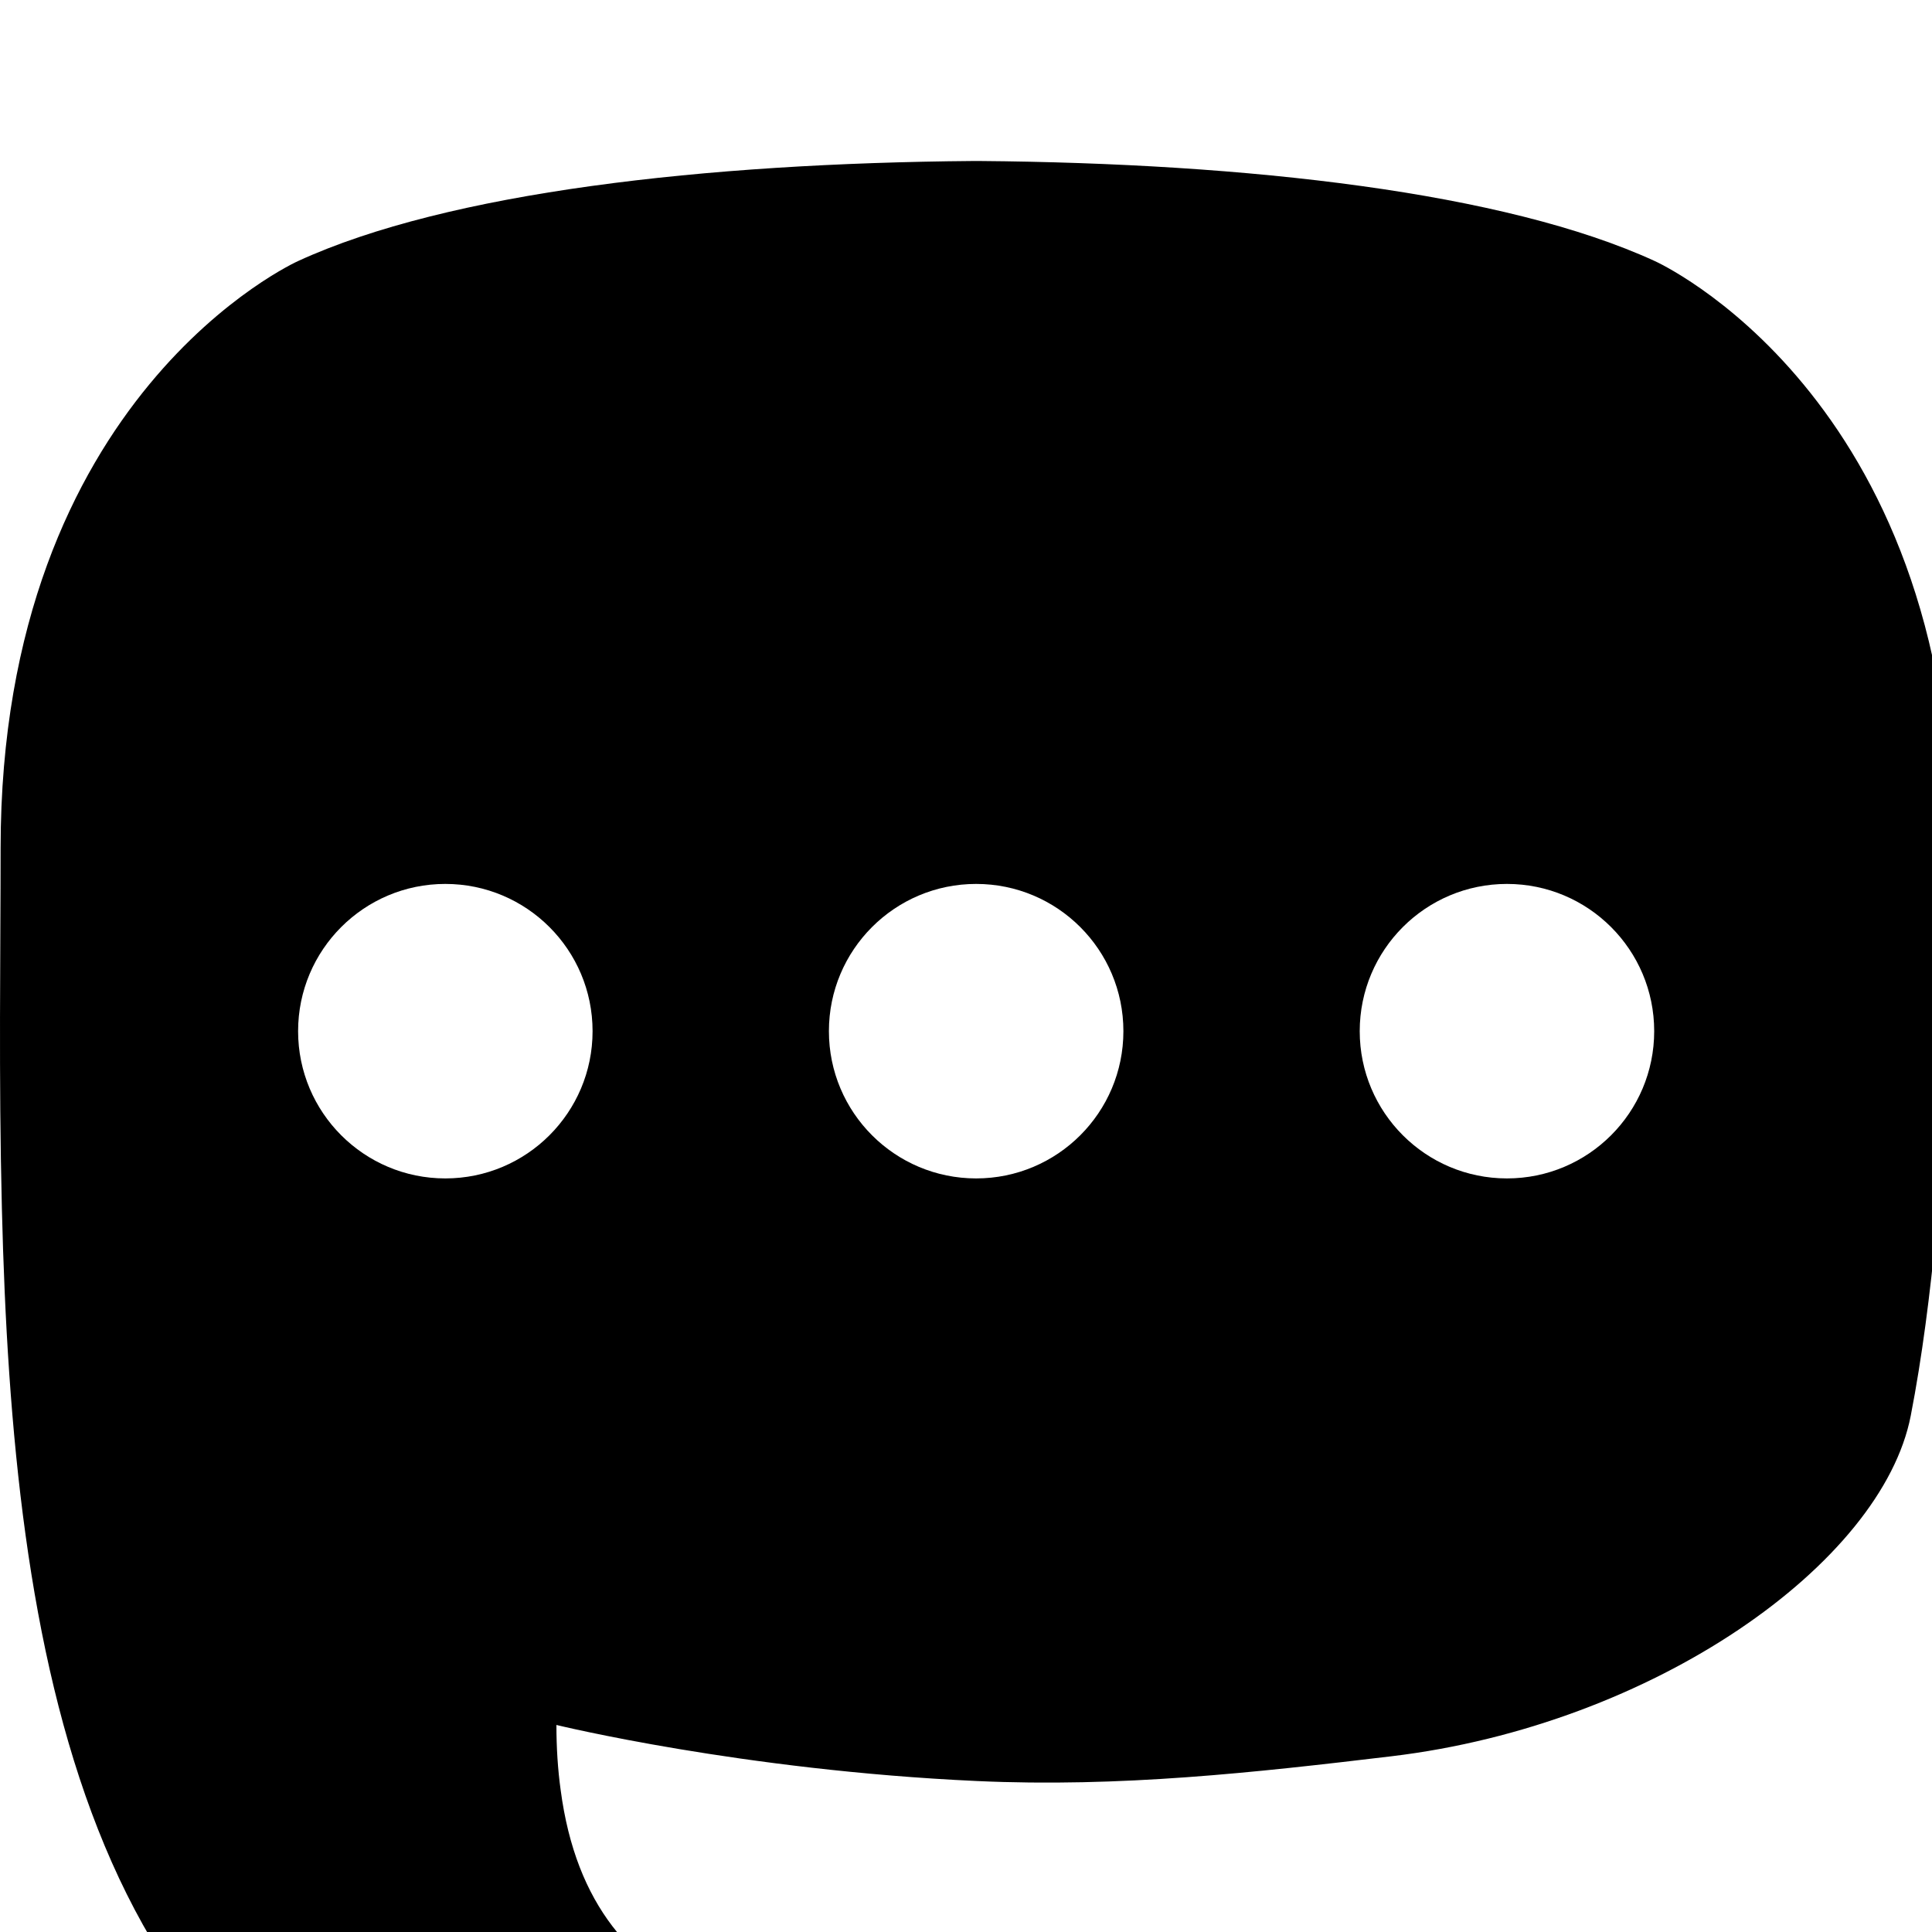
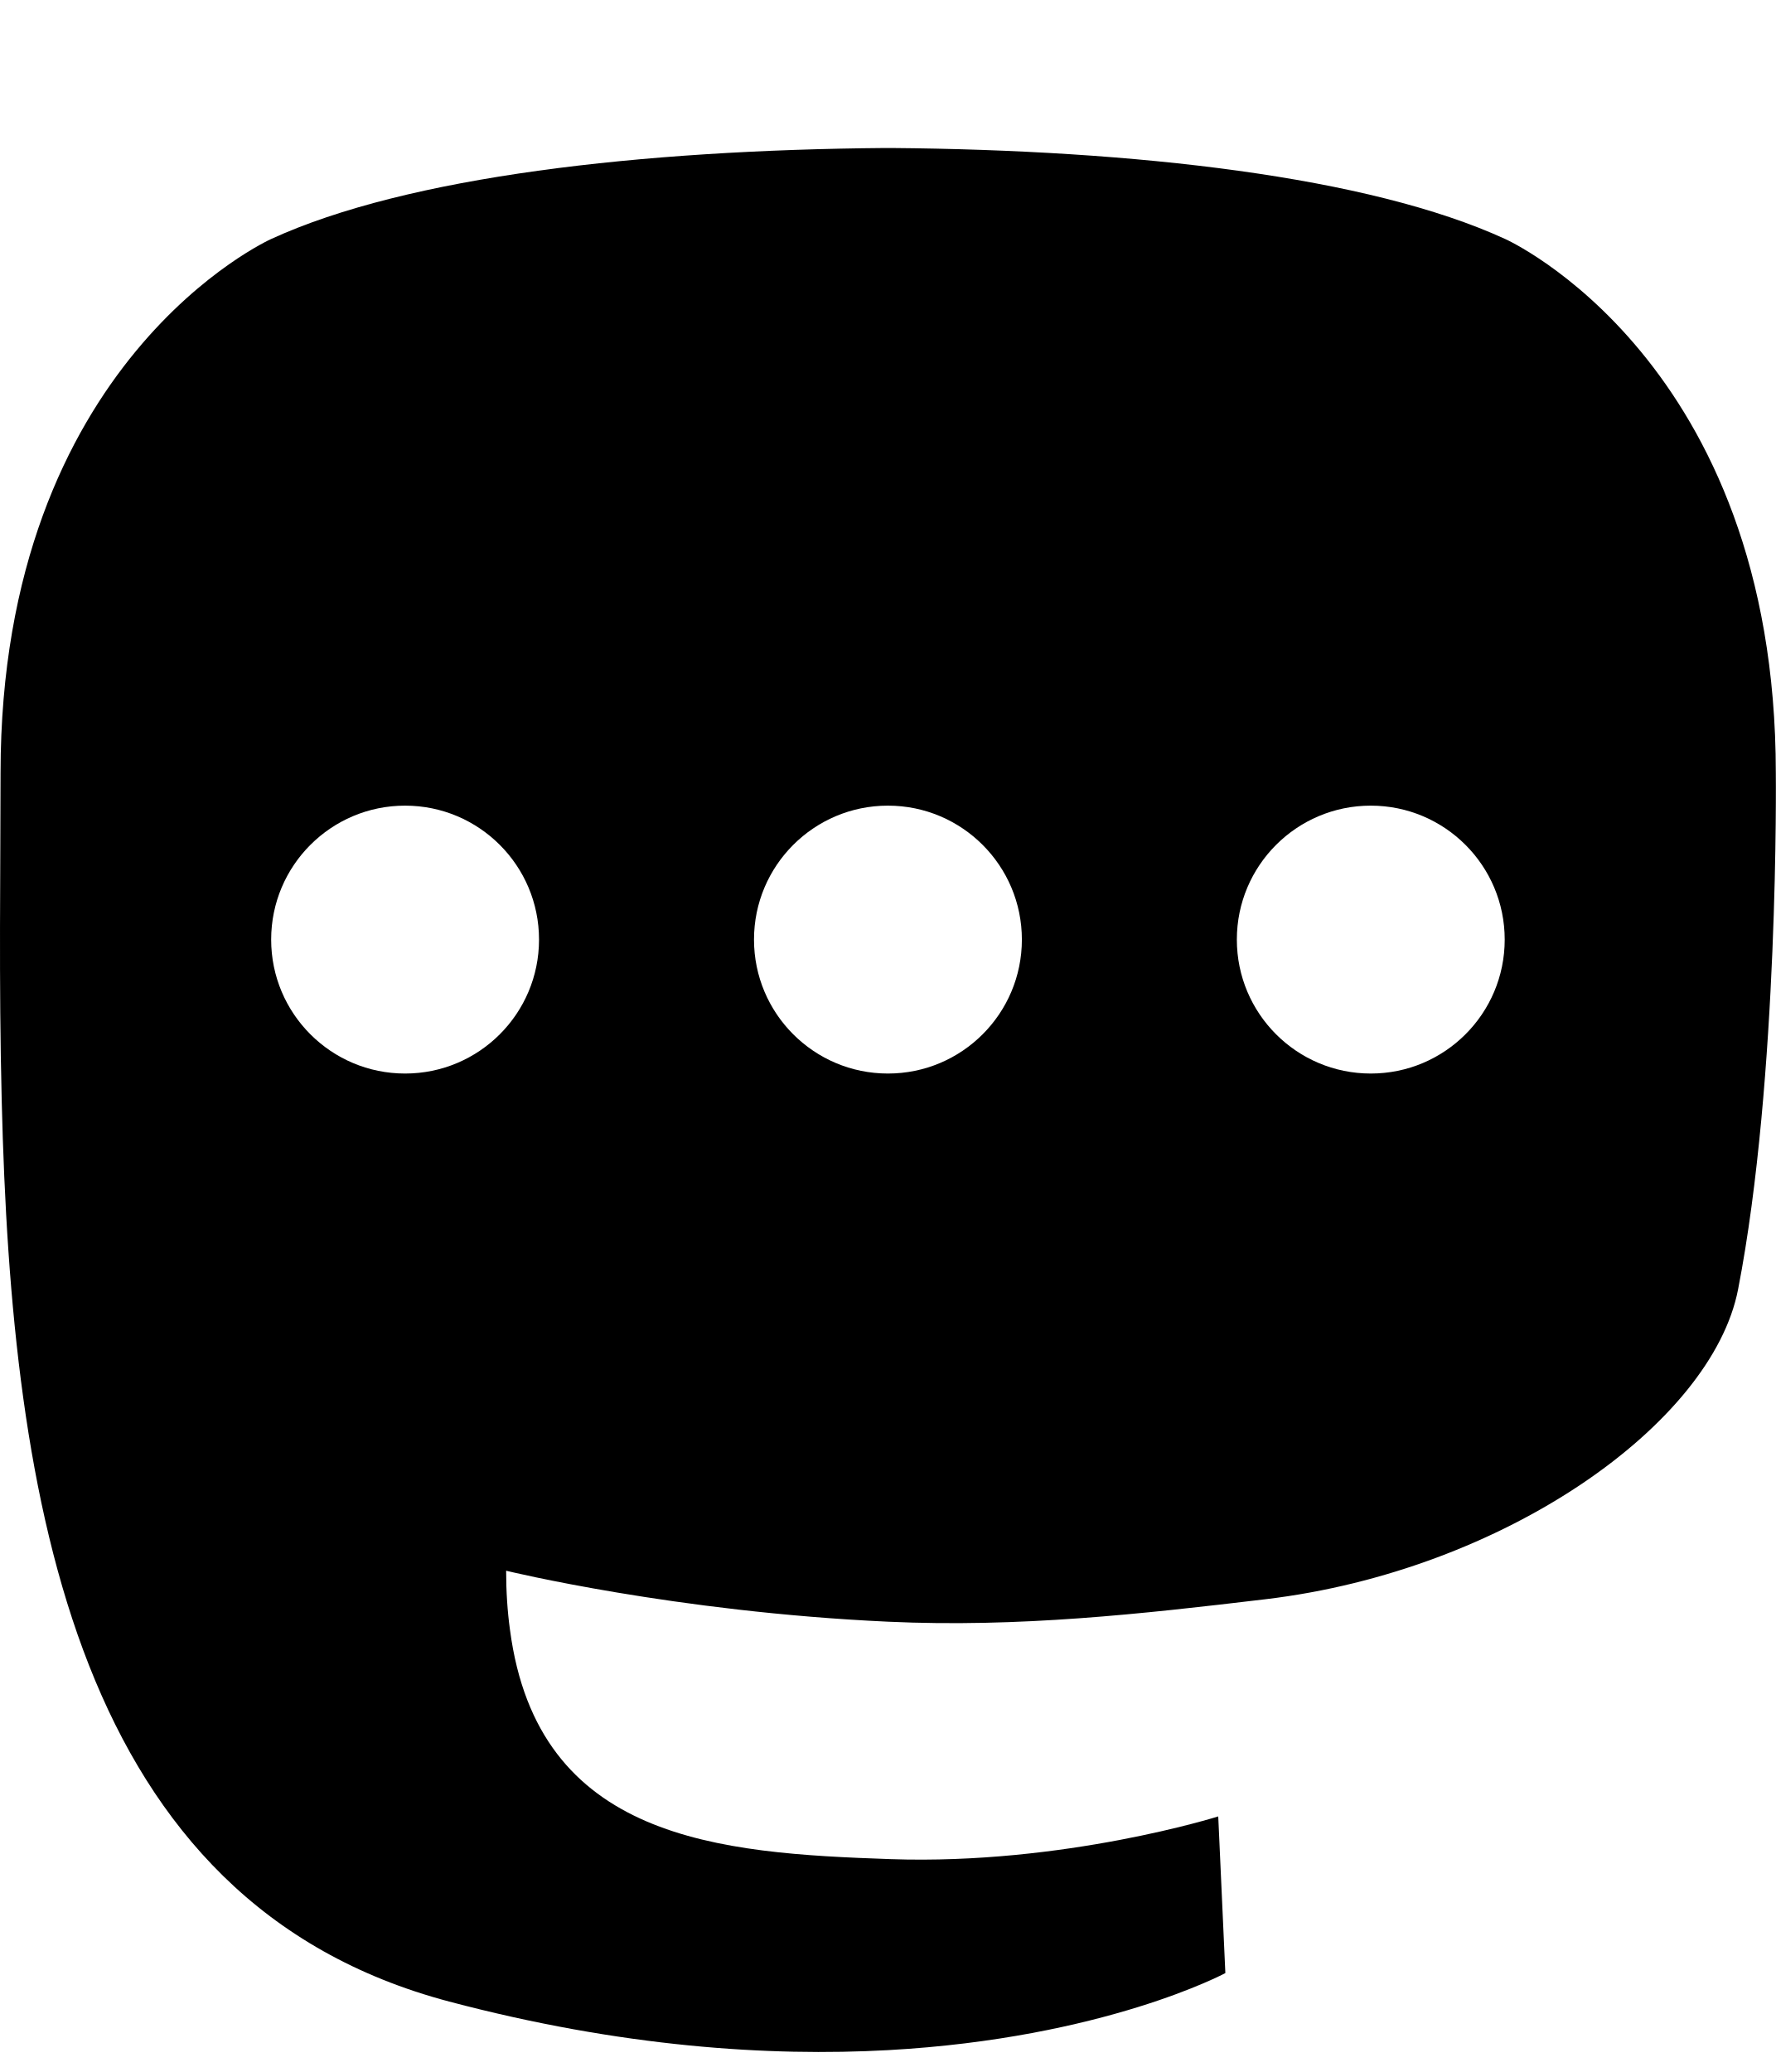
- <svg xmlns="http://www.w3.org/2000/svg" width="1536" height="1536" viewBox="0 0 1536 1536">
-   <path d="M773.62 128h5.224c212.734 1.74 417.487 24.77 536.733 79.538 0 0 236.512 105.803 236.512 466.776 0 0 2.963 266.335-32.988 451.242-22.826 117.381-204.352 245.837-412.847 270.735-108.73 12.973-215.75 24.904-329.903 19.667-186.672-8.552-333.98-44.559-333.98-44.559 0 18.172 1.12 35.48 3.361 51.66 24.27 184.226 182.676 195.254 332.734 200.4 151.44 5.183 286.296-37.331 286.296-37.331l6.22 136.914s-105.924 56.875-294.632 67.337c-104.058 5.72-233.26-2.613-383.752-42.445-326.385-86.387-382.516-434.295-391.104-787.31C-1.115 855.815.486 756.975.486 674.315c0-360.974 236.511-466.776 236.511-466.776 119.246-54.77 323.888-77.8 536.621-79.539zM354.05 702.75c-64.649 0-117.053 52.42-117.053 117.066 0 64.647 52.404 117.065 117.053 117.065 64.656 0 117.065-52.418 117.065-117.065 0-64.648-52.409-117.065-117.065-117.065zm422.02 0c-64.647 0-117.064 52.42-117.064 117.066 0 64.647 52.418 117.065 117.064 117.065 64.65 0 117.066-52.418 117.066-117.065 0-64.648-52.418-117.065-117.066-117.065zm422.017 0c-64.647 0-117.065 52.42-117.065 117.066 0 64.647 52.418 117.065 117.066 117.065 64.647 0 117.05-52.418 117.05-117.065 0-64.648-52.403-117.065-117.05-117.065z" />
+ <svg xmlns="http://www.w3.org/2000/svg" width="1536" height="1792" viewBox="0 0 1536 1792">
+   <path d="M765.571 128h5.17c210.52 1.722 413.144 24.512 531.149 78.71 0 0 234.051 104.703 234.051 461.92 0 0 2.933 263.564-32.644 446.547-22.589 116.16-202.226 243.279-408.552 267.918-107.6 12.839-213.506 24.646-326.471 19.463-184.73-8.464-330.505-44.096-330.505-44.096 0 17.984 1.108 35.11 3.326 51.122 24.017 182.31 180.775 193.224 329.272 198.315 149.864 5.13 283.317-36.941 283.317-36.941l6.156 135.49s-104.822 56.283-291.567 66.636c-102.975 5.66-230.833-2.586-379.76-42.004C65.525 1645.592 9.978 1301.304 1.48 951.961-1.103 848.241.48 750.431.48 668.631c0-357.218 234.05-461.92 234.05-461.92 118.006-54.2 320.519-76.99 531.038-78.712zM350.367 696.77c-63.977 0-115.836 51.875-115.836 115.848 0 63.975 51.86 115.847 115.836 115.847 63.983 0 115.847-51.872 115.847-115.847 0-63.976-51.864-115.847-115.847-115.847zm417.629 0c-63.974 0-115.846 51.875-115.846 115.848 0 63.975 51.873 115.847 115.846 115.847 63.977 0 115.848-51.872 115.848-115.847 0-63.976-51.873-115.847-115.848-115.847zm417.626 0c-63.974 0-115.847 51.875-115.847 115.848 0 63.975 51.873 115.847 115.848 115.847s115.832-51.872 115.832-115.847c0-63.976-51.857-115.847-115.832-115.847z" />
</svg>
